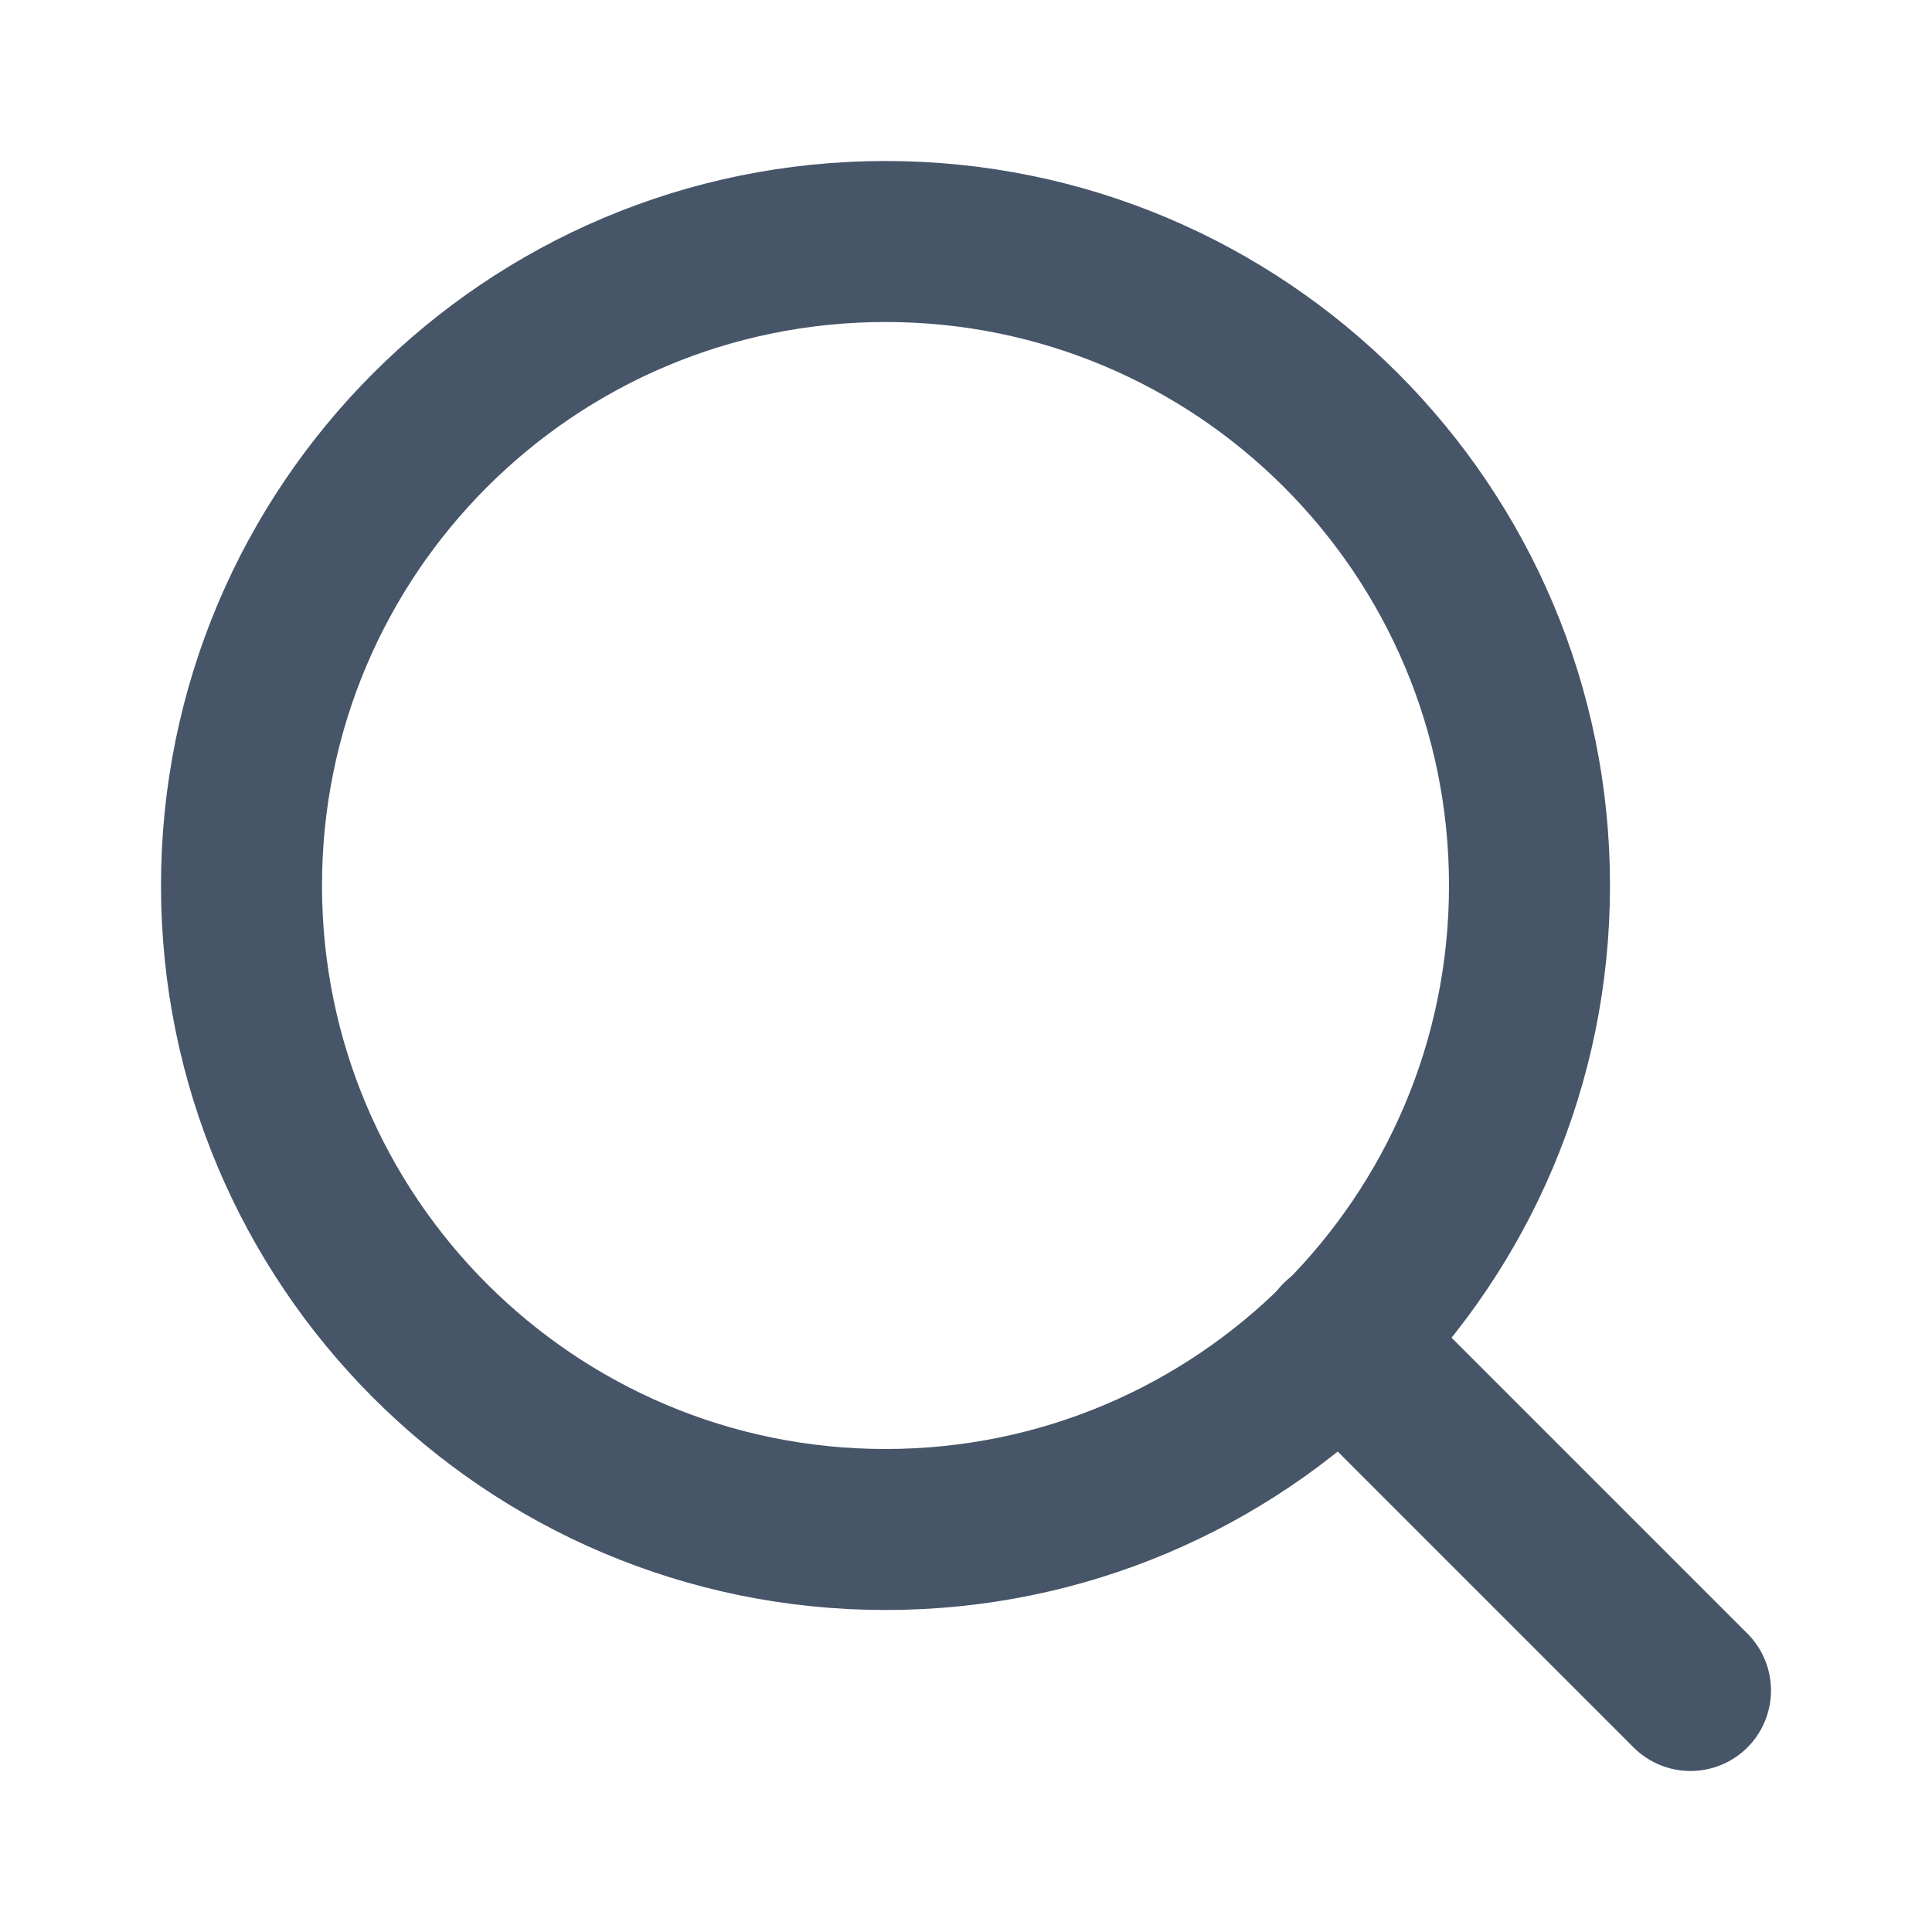
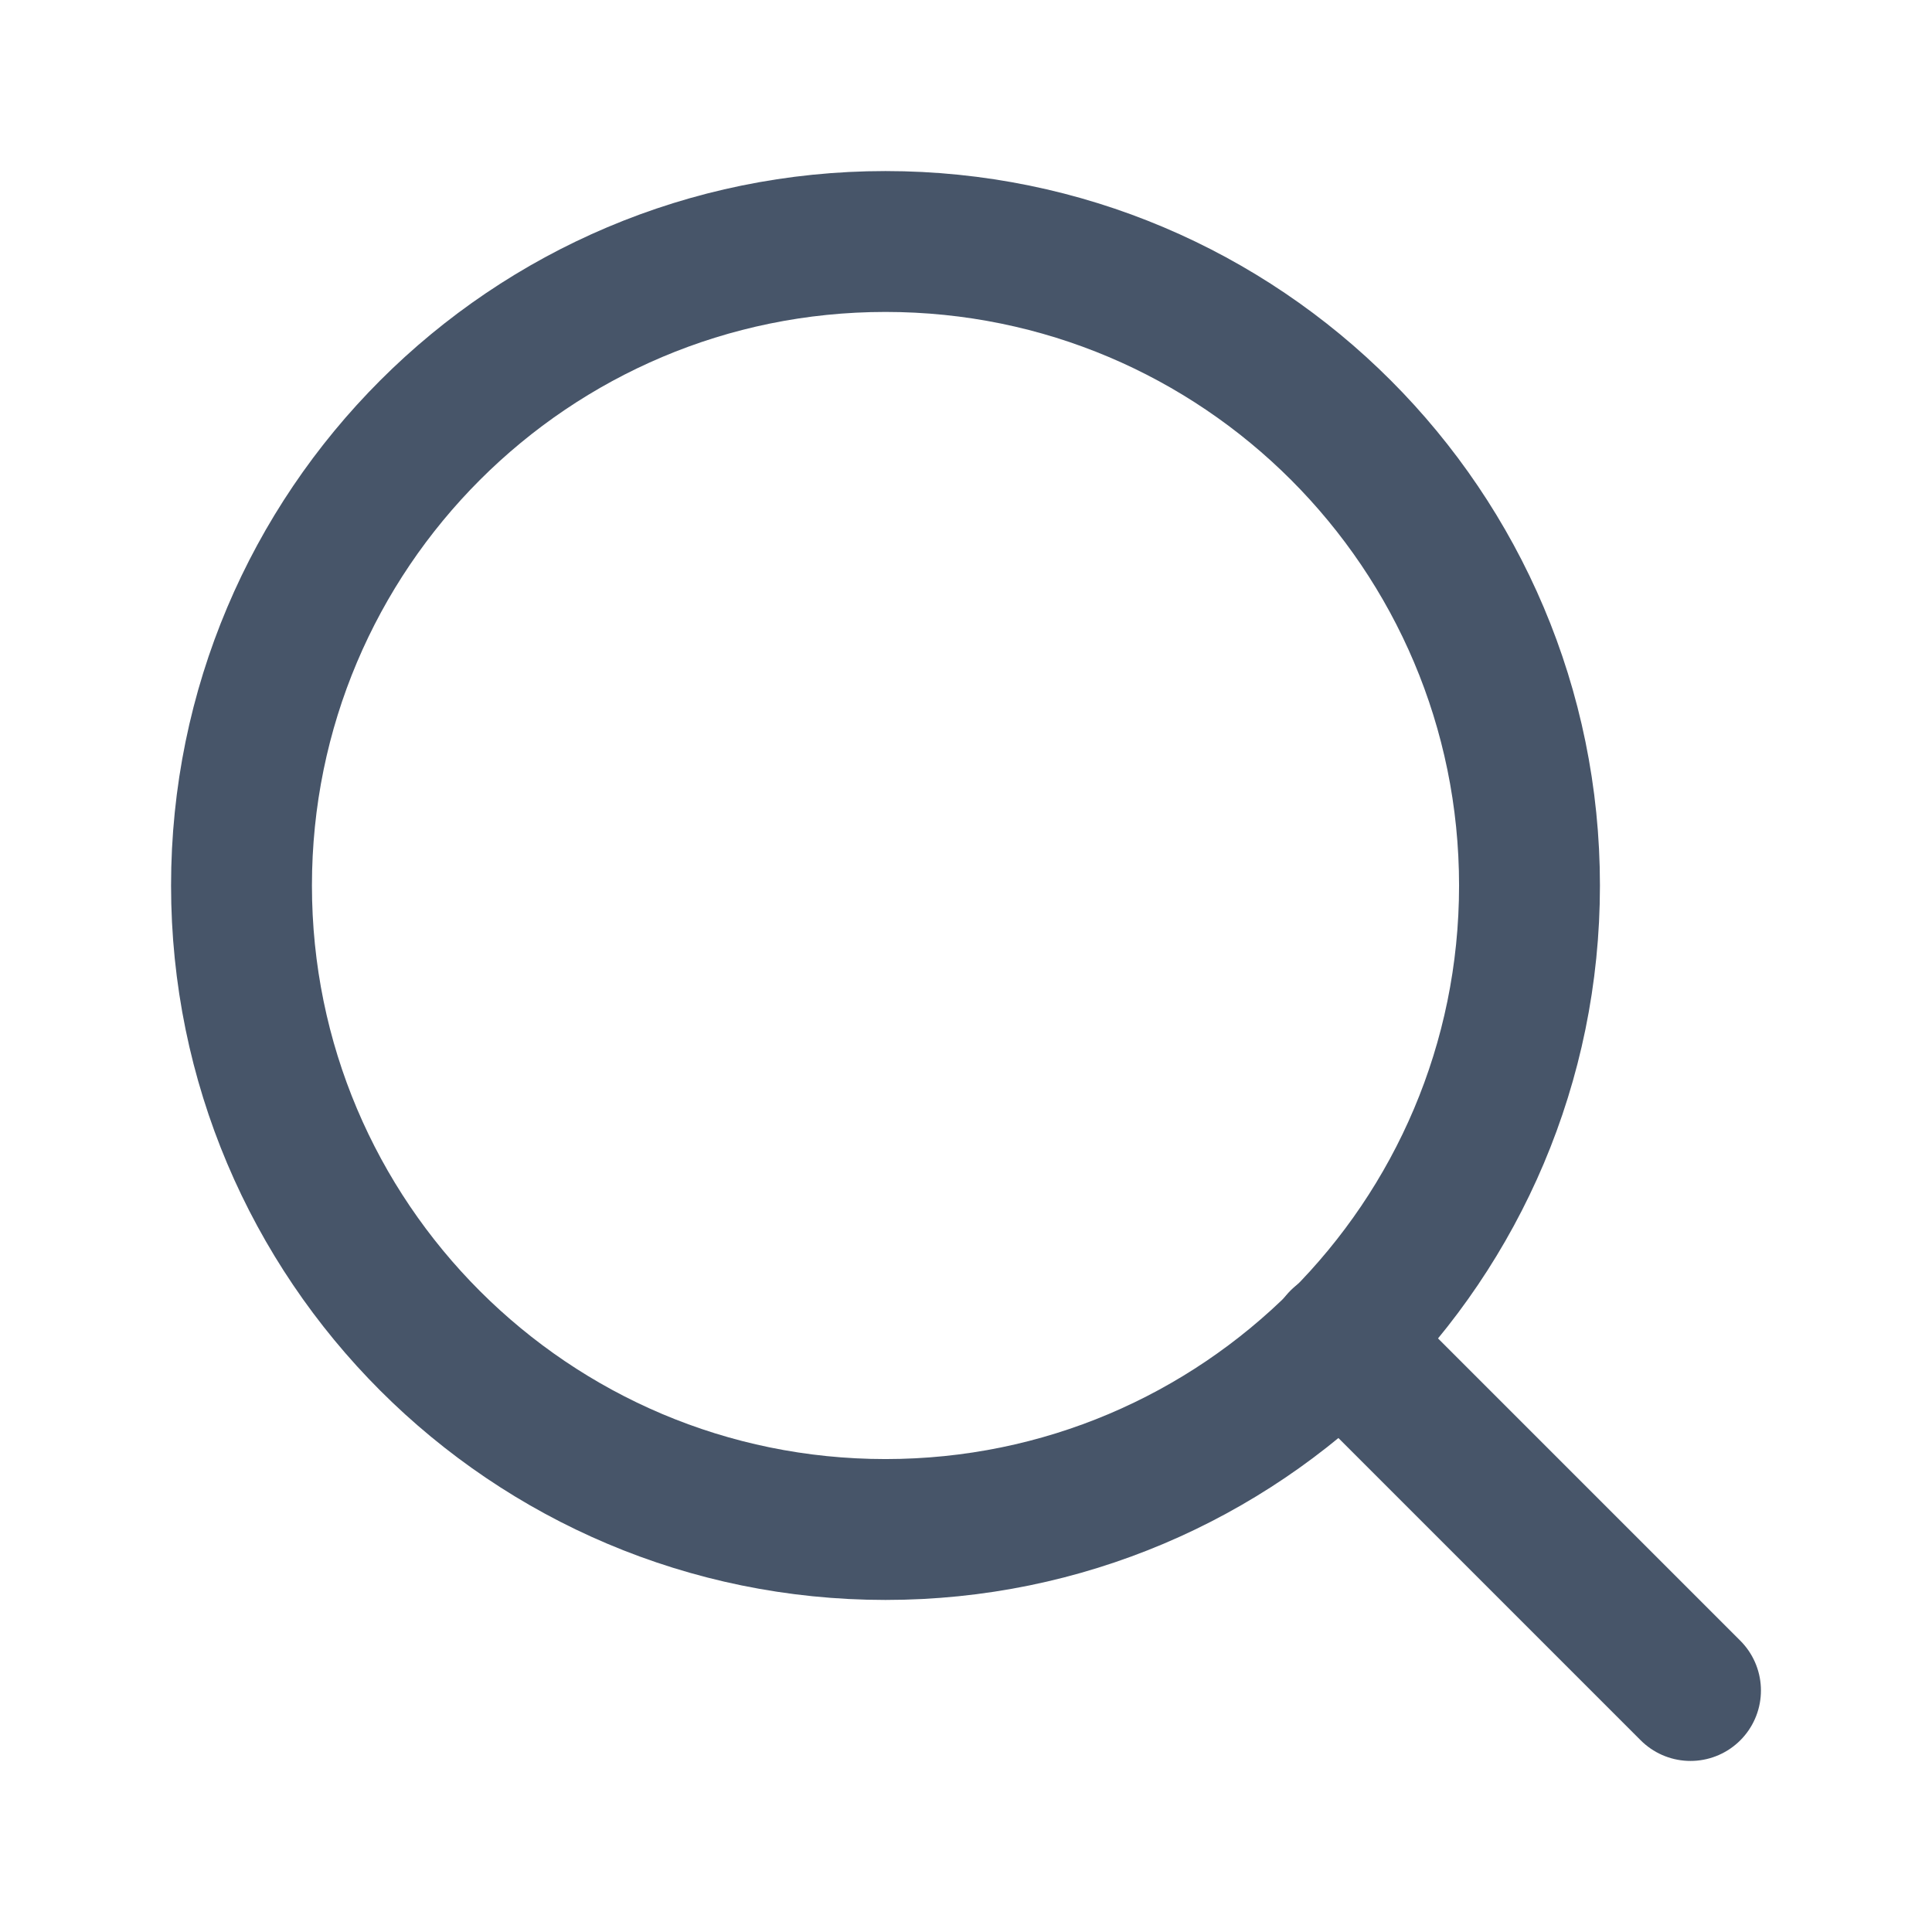
- <svg xmlns="http://www.w3.org/2000/svg" width="16" height="16" viewBox="0 0 24 24" fill="none" stroke="#475569" stroke-width="2" stroke-linecap="round" stroke-linejoin="round">
+ <svg xmlns="http://www.w3.org/2000/svg" width="18" height="18" viewBox="0 0 24 24" fill="none" stroke="#475569" stroke-width="1.75" stroke-linecap="round" stroke-linejoin="round">
  <circle cx="11" cy="11" r="8" />
-   <line x1="21" y1="21" x2="16.65" y2="16.65" />
+   <path d="M21 21l-4.35-4.35" />
</svg>
